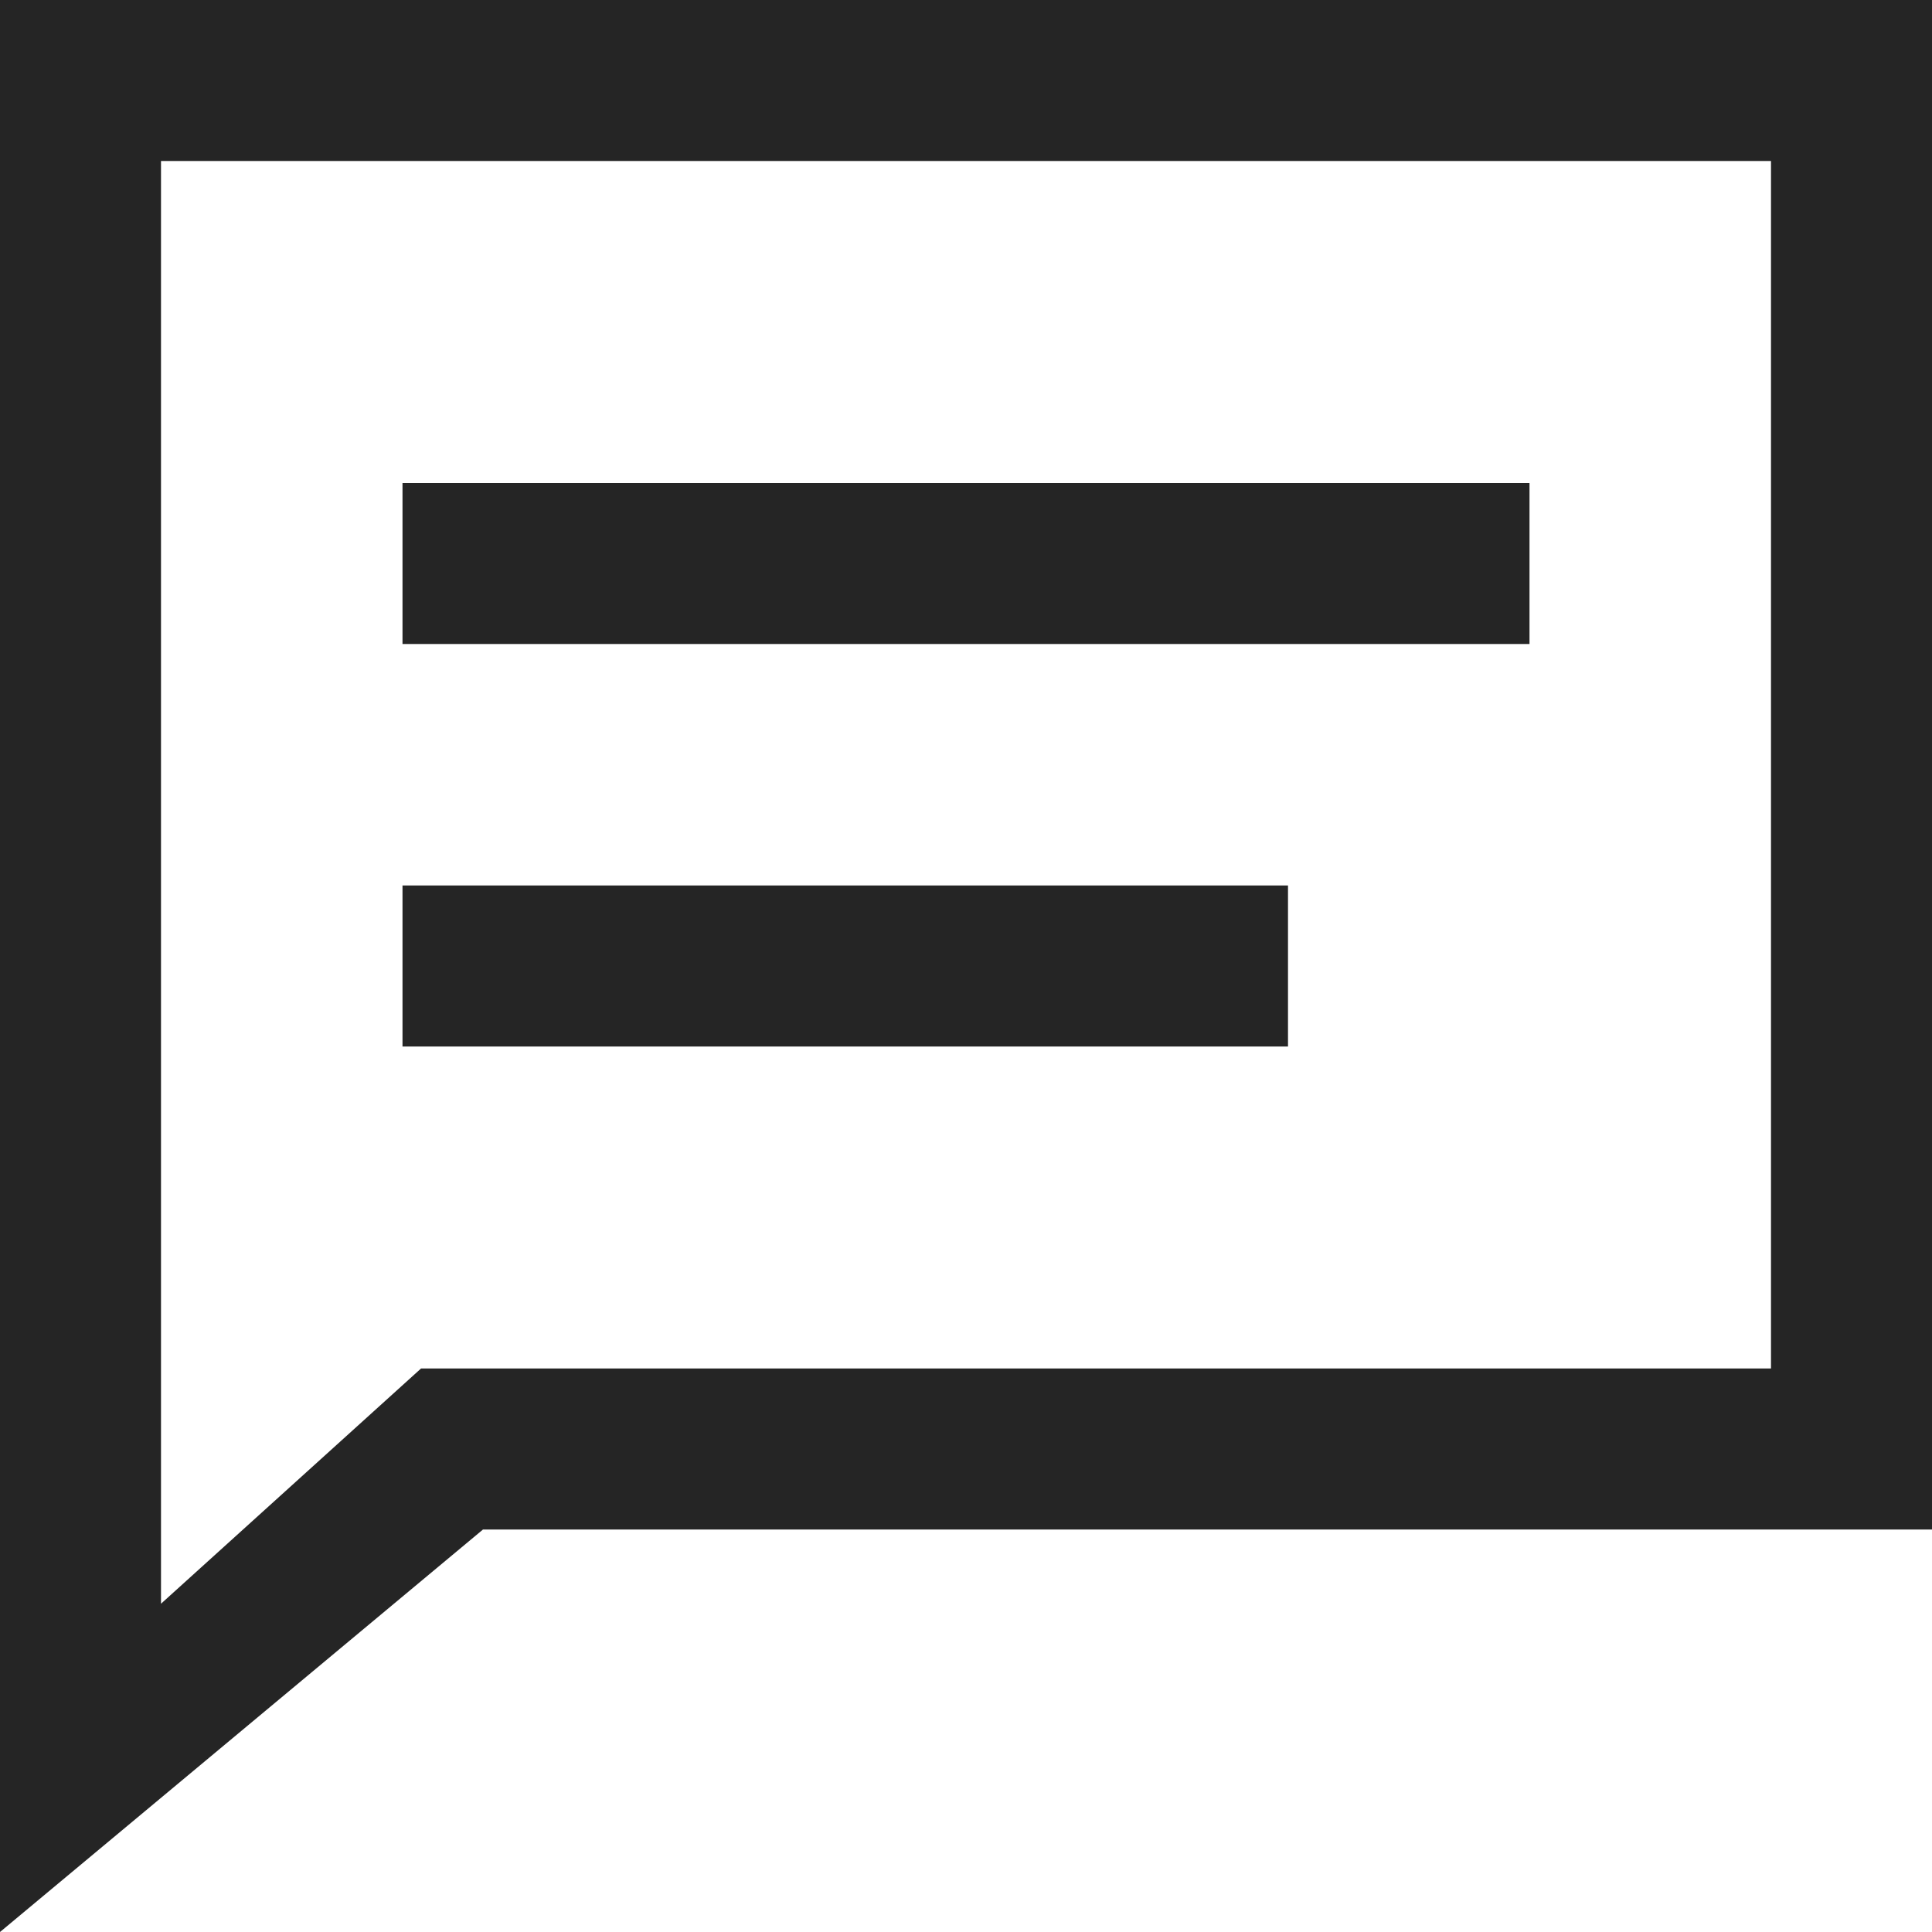
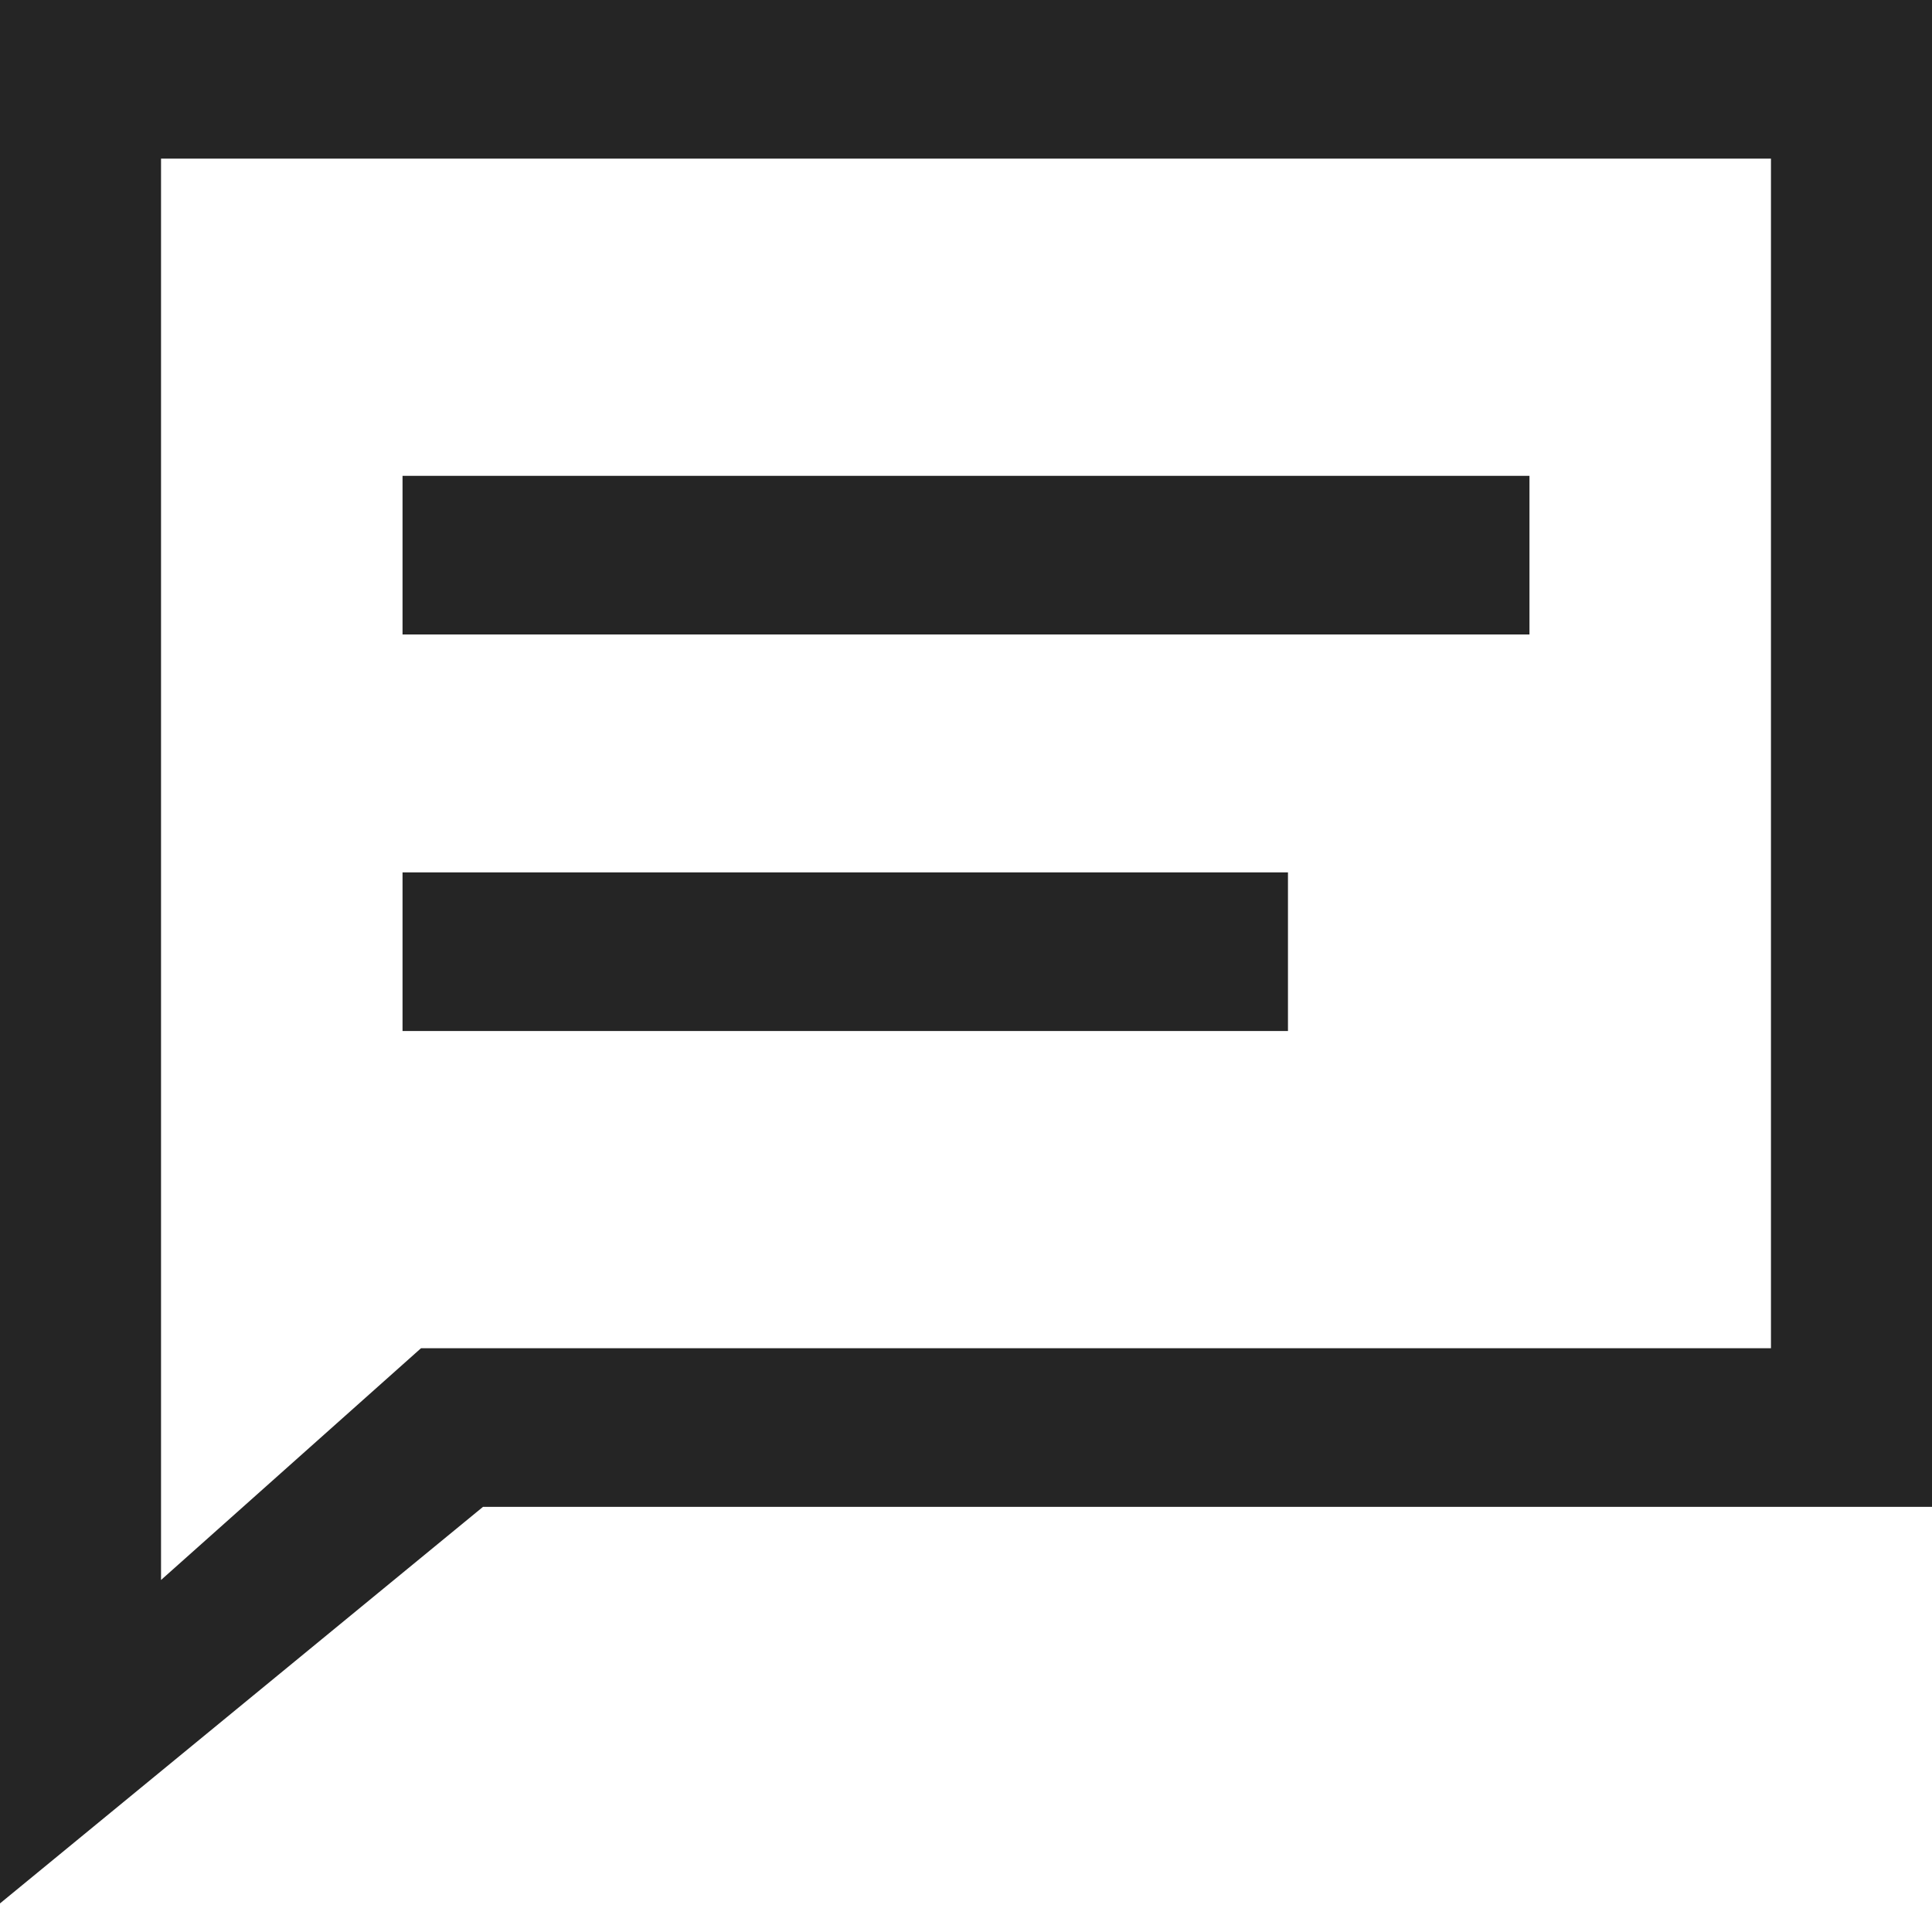
- <svg xmlns="http://www.w3.org/2000/svg" width="24px" height="24px" viewBox="0 0 24 24" version="1.1">
+ <svg xmlns="http://www.w3.org/2000/svg" width="20px" height="20px" viewBox="0 0 20 20" version="1.1">
  <defs />
-   <g id="Anatomy-&amp;-Layout" stroke="none" stroke-width="1" fill="none" fill-rule="evenodd">
-     <g id="Mobile-01" transform="translate(-24, -497)" fill="#252525" fill-rule="nonzero">
-       <g id="Group" transform="translate(12, 356)">
-         <path d="M12,141 L36,141 L36,160 L18,160 L12,165 L12,141 Z M17.23,158 L34,158 L34,143 L14,143 L14,160.922 L17.23,158 Z M17,147 L31,147 L31,149 L17,149 L17,147 Z M17,152 L28,152 L28,154 L17,154 L17,152 Z" id="Reply" />
+   <g id="Page-1" stroke="none" stroke-width="1" fill="none" fill-rule="evenodd">
+     <g id="Childrens-Desktop-02-Copy" transform="translate(-348, -2194)" fill="#252525" fill-rule="nonzero">
+       <g id="Group-Copy-11" transform="translate(332, 2055)">
+         <g id="Group-2" transform="translate(10, 133)">
+           <path d="M6,6 L26,6 L26,21.599 L11,21.599 L6,25.704 L6,6 Z M10.358,19.957 L24.333,19.957 L24.333,7.642 L7.667,7.642 L7.667,22.356 L10.358,19.957 Z M10.167,10.926 L21.833,10.926 L21.833,12.568 L10.167,12.568 L10.167,10.926 Z M10.167,15.031 L19.333,15.031 L19.333,16.673 L10.167,16.673 L10.167,15.031 Z" id="Reply" />
+         </g>
      </g>
    </g>
  </g>
</svg>
